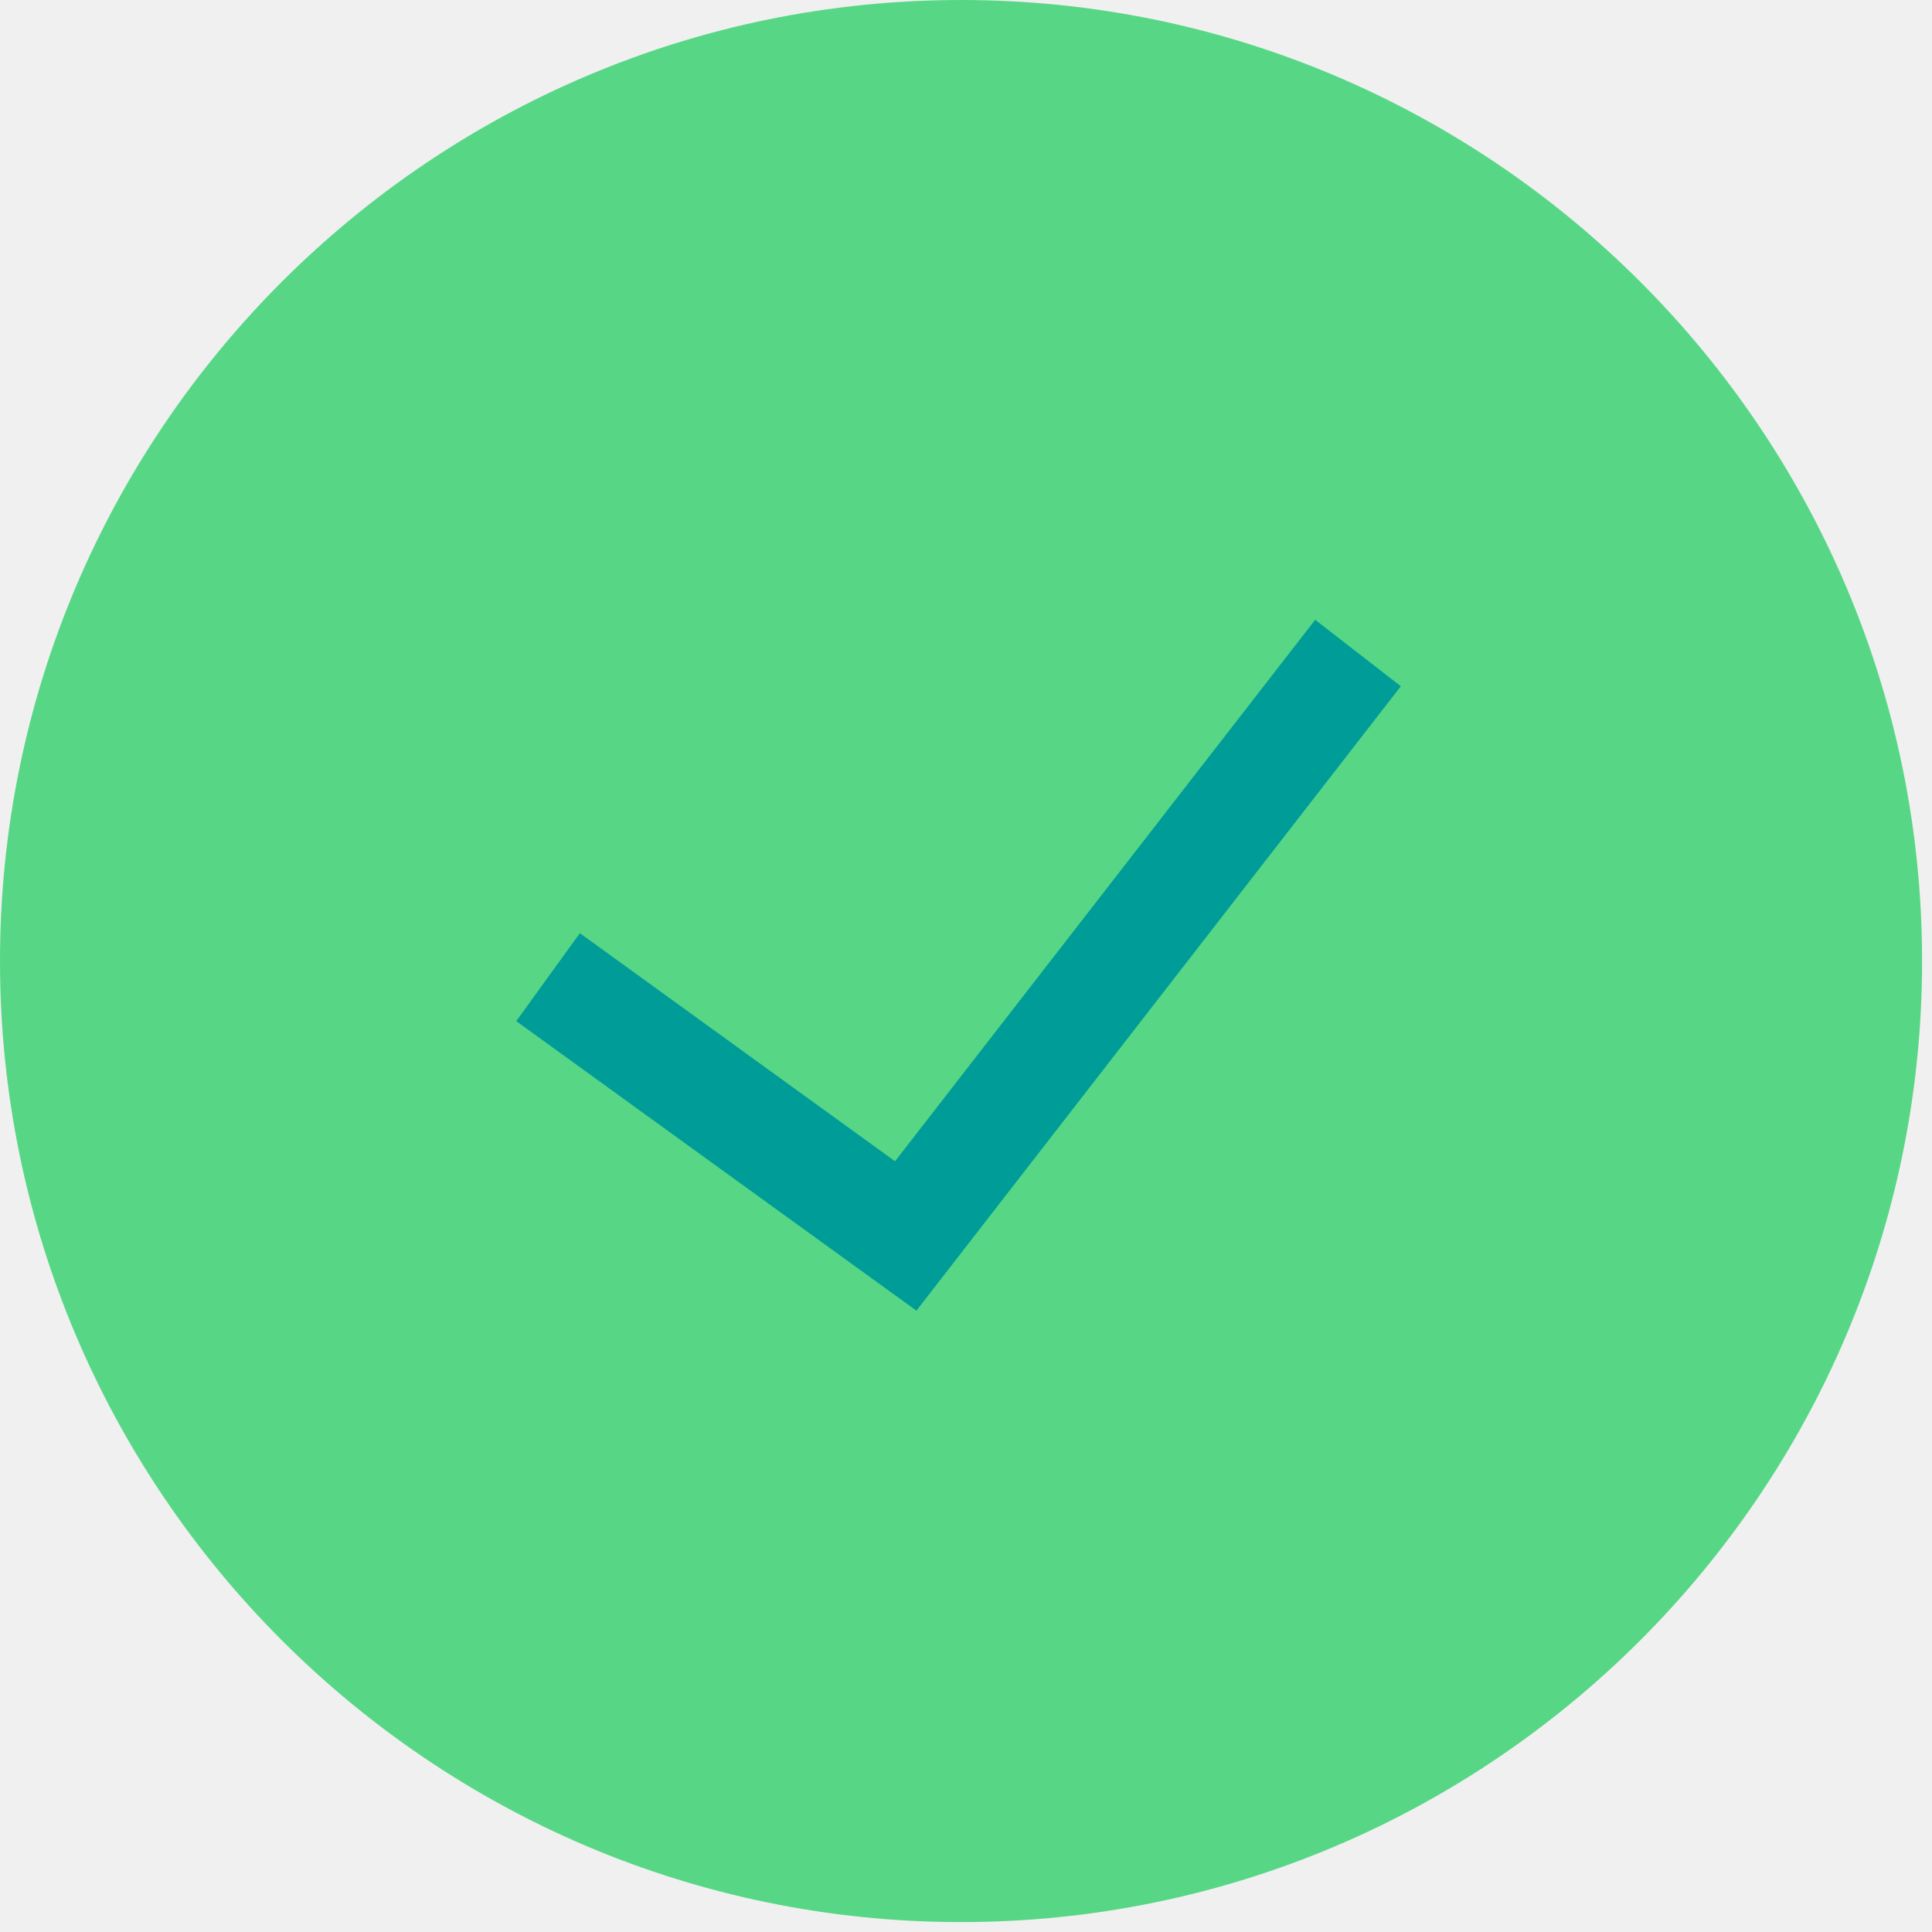
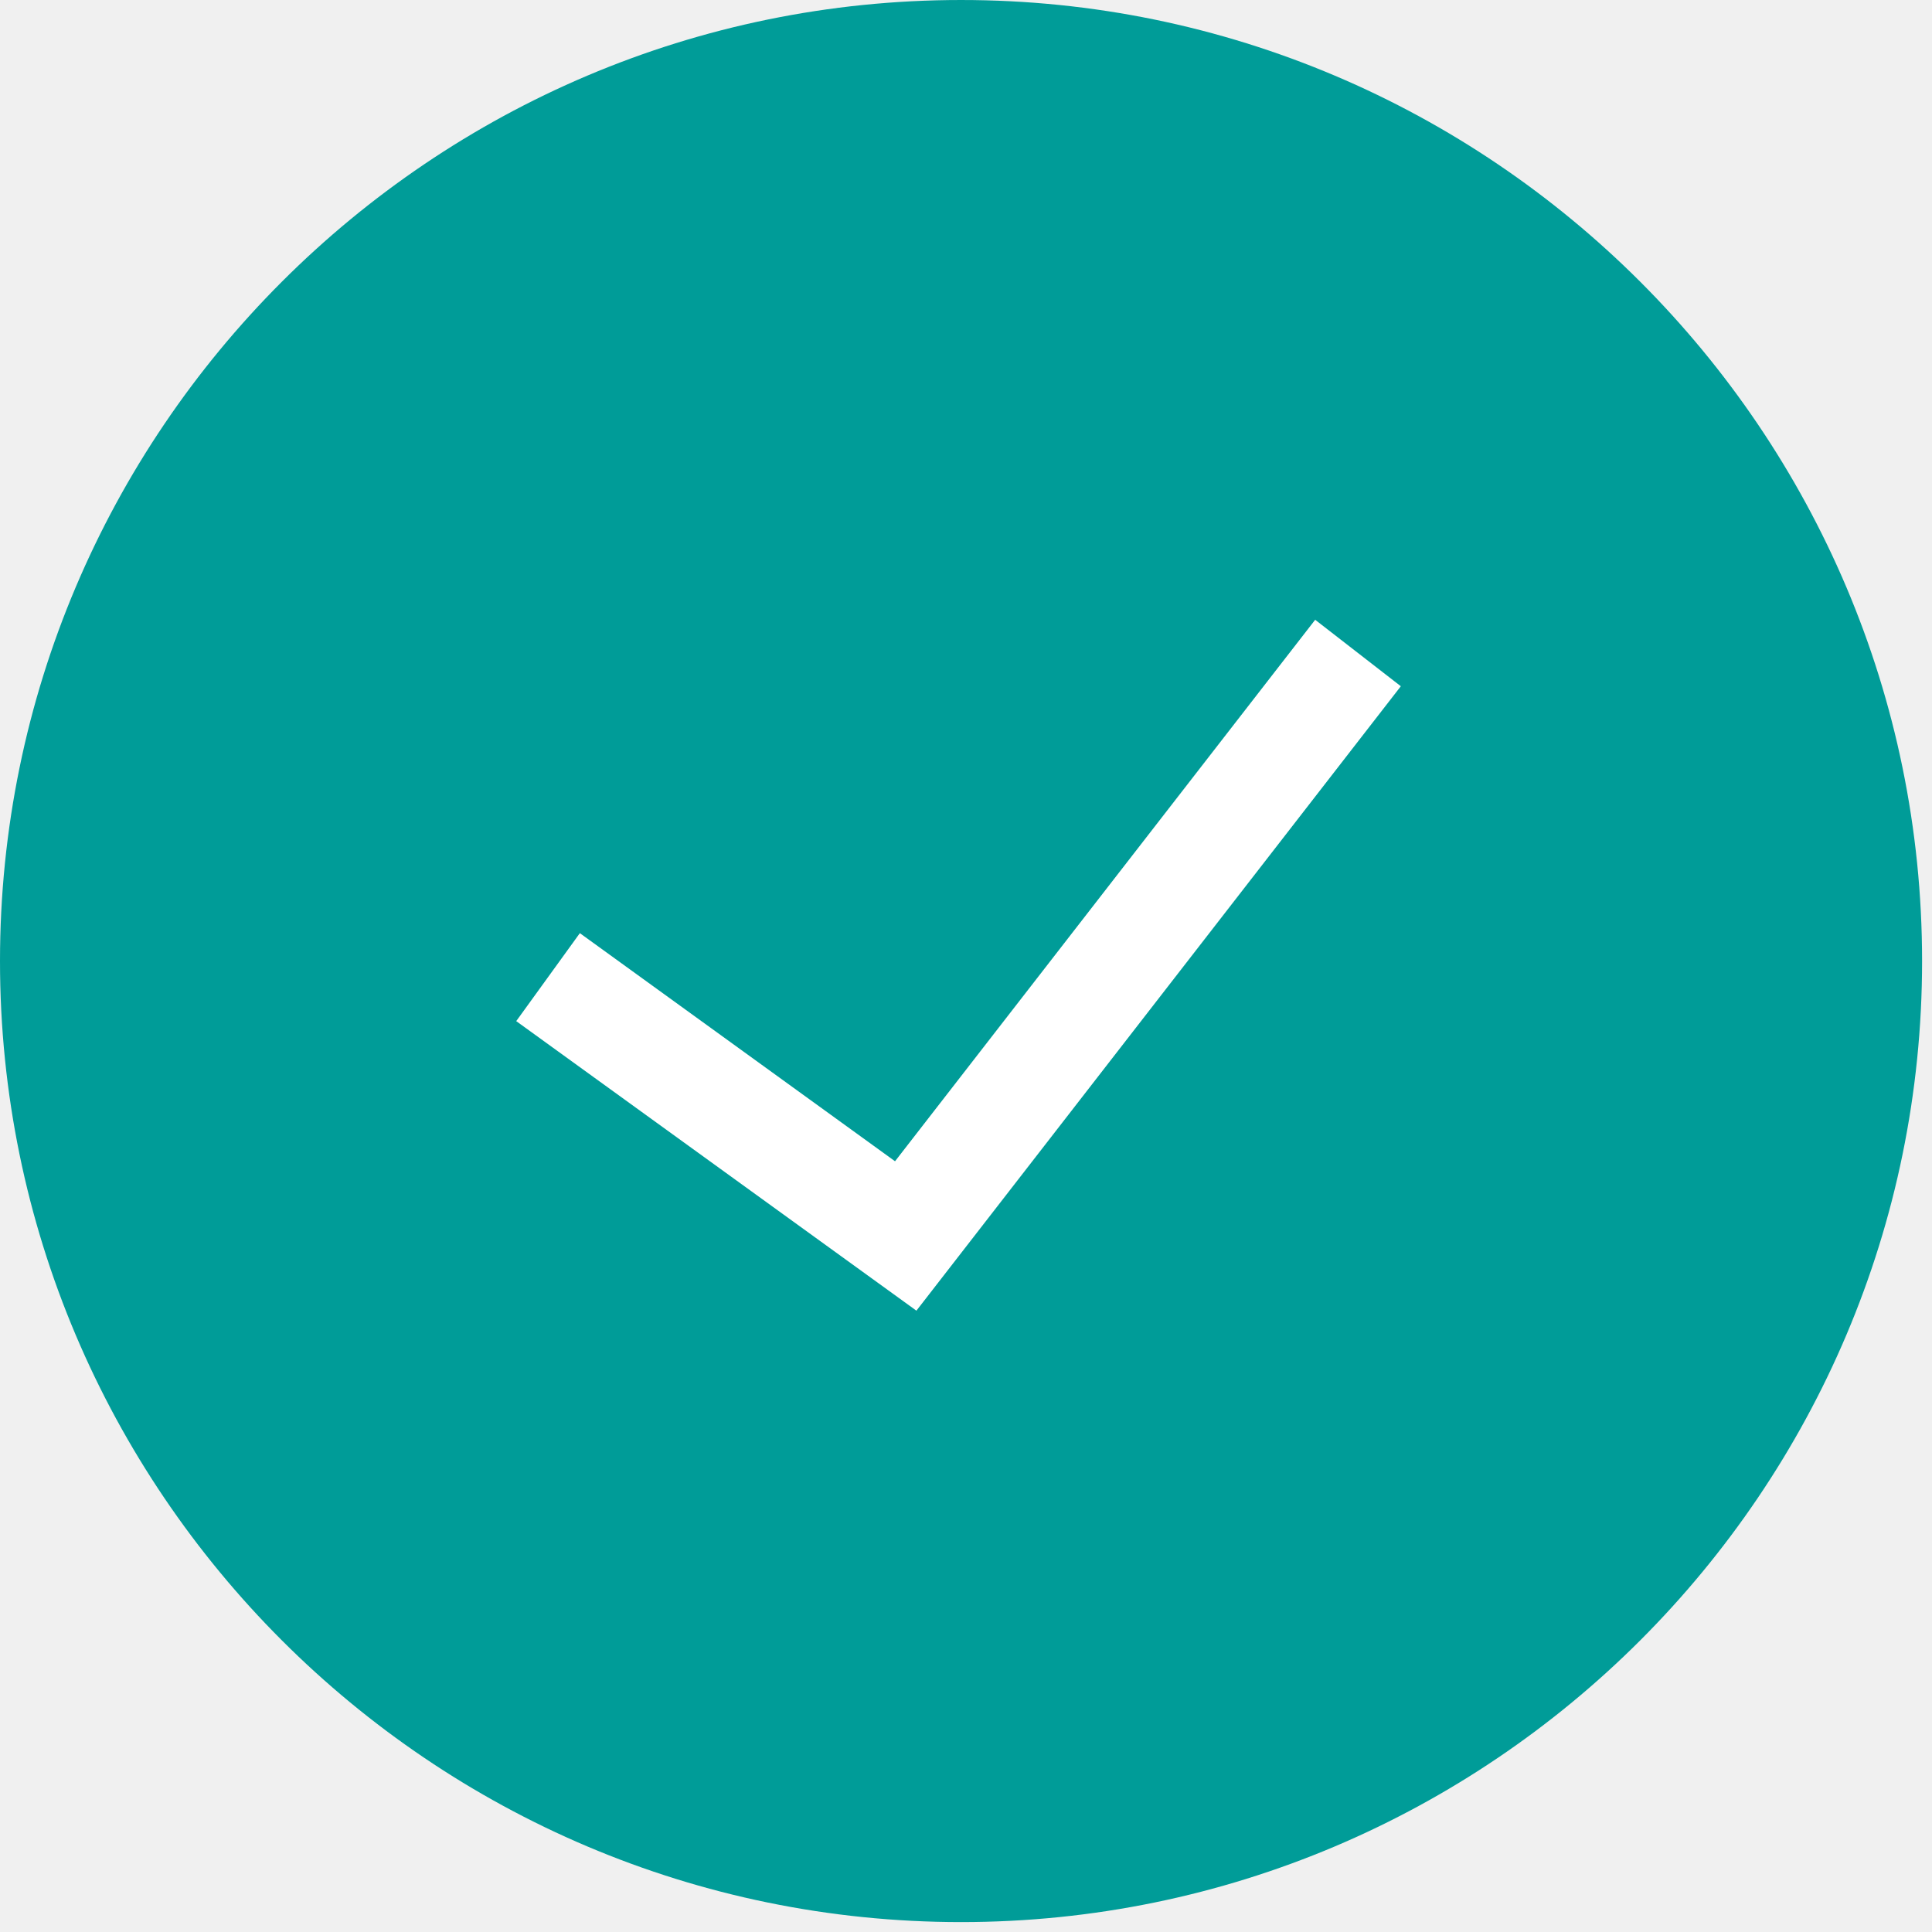
<svg xmlns="http://www.w3.org/2000/svg" width="15px" height="15px" viewBox="0 0 15 15" version="1.1">
  <defs />
  <g id="30-Package-Info" stroke="none" stroke-width="1" fill="none" fill-rule="evenodd">
    <g id="30.20-package-page" transform="translate(-929, -710)">
      <g id="ci-card" transform="translate(909, 663)">
        <g id="Status-icon" transform="translate(20, 47)">
-           <path d="M7.462,14.923 C3.347,14.923 -8.42696628e-06,11.576 -8.42696628e-06,7.462 C-8.42696628e-06,3.347 3.347,1.68539326e-05 7.462,1.68539326e-05 C11.576,1.68539326e-05 14.923,3.347 14.923,7.462 C14.923,11.576 11.576,14.923 7.462,14.923 Z" id="Fill-1" fill="#57D785" />
-           <polygon id="Fill-4" fill="#009c98" points="7.115 10.176 4.008 7.928 4.502 7.245 6.949 9.016 10.211 4.812 10.876 5.328" />
+           <path d="M7.462,14.923 C3.347,14.923 -8.42696628e-06,11.576 -8.42696628e-06,7.462 C-8.42696628e-06,3.347 3.347,1.68539326e-05 7.462,1.68539326e-05 C11.576,1.68539326e-05 14.923,3.347 14.923,7.462 C14.923,11.576 11.576,14.923 7.462,14.923 Z" id="Fill-1" fill="#009c98" />
+           <polygon id="Fill-4" fill="white" points="7.115 10.176 4.008 7.928 4.502 7.245 6.949 9.016 10.211 4.812 10.876 5.328" />
        </g>
      </g>
    </g>
  </g>
</svg>
